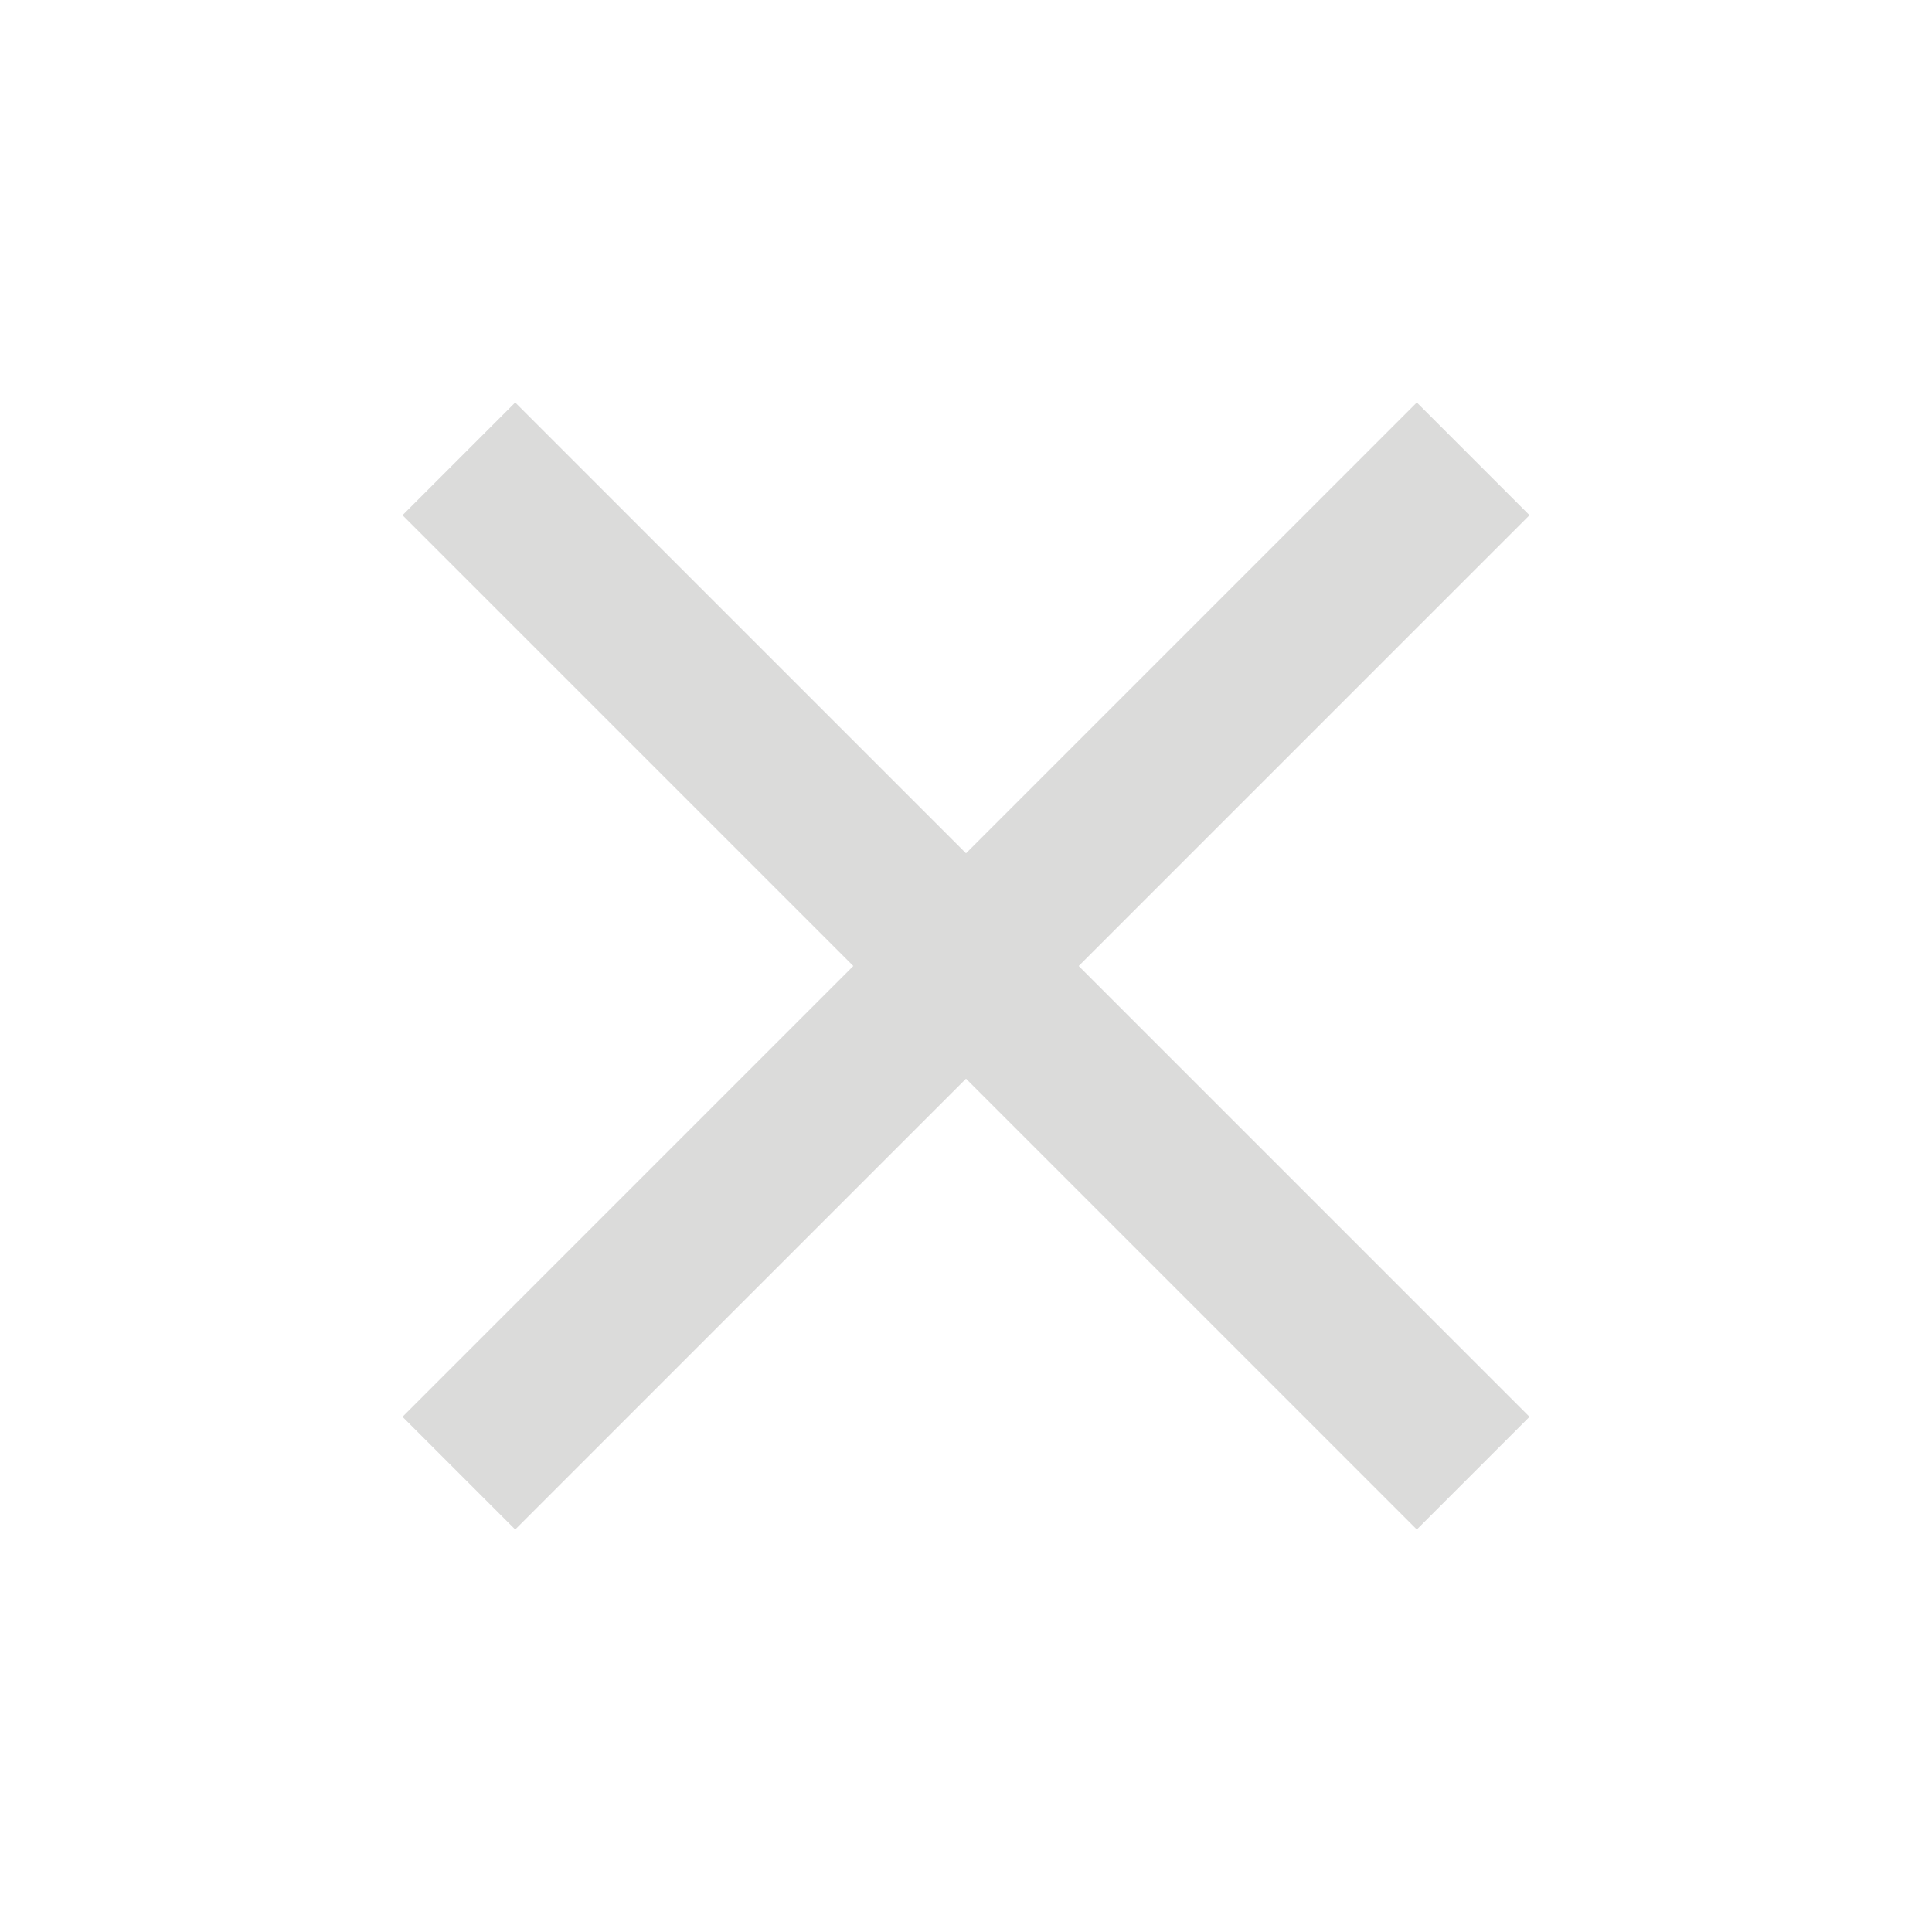
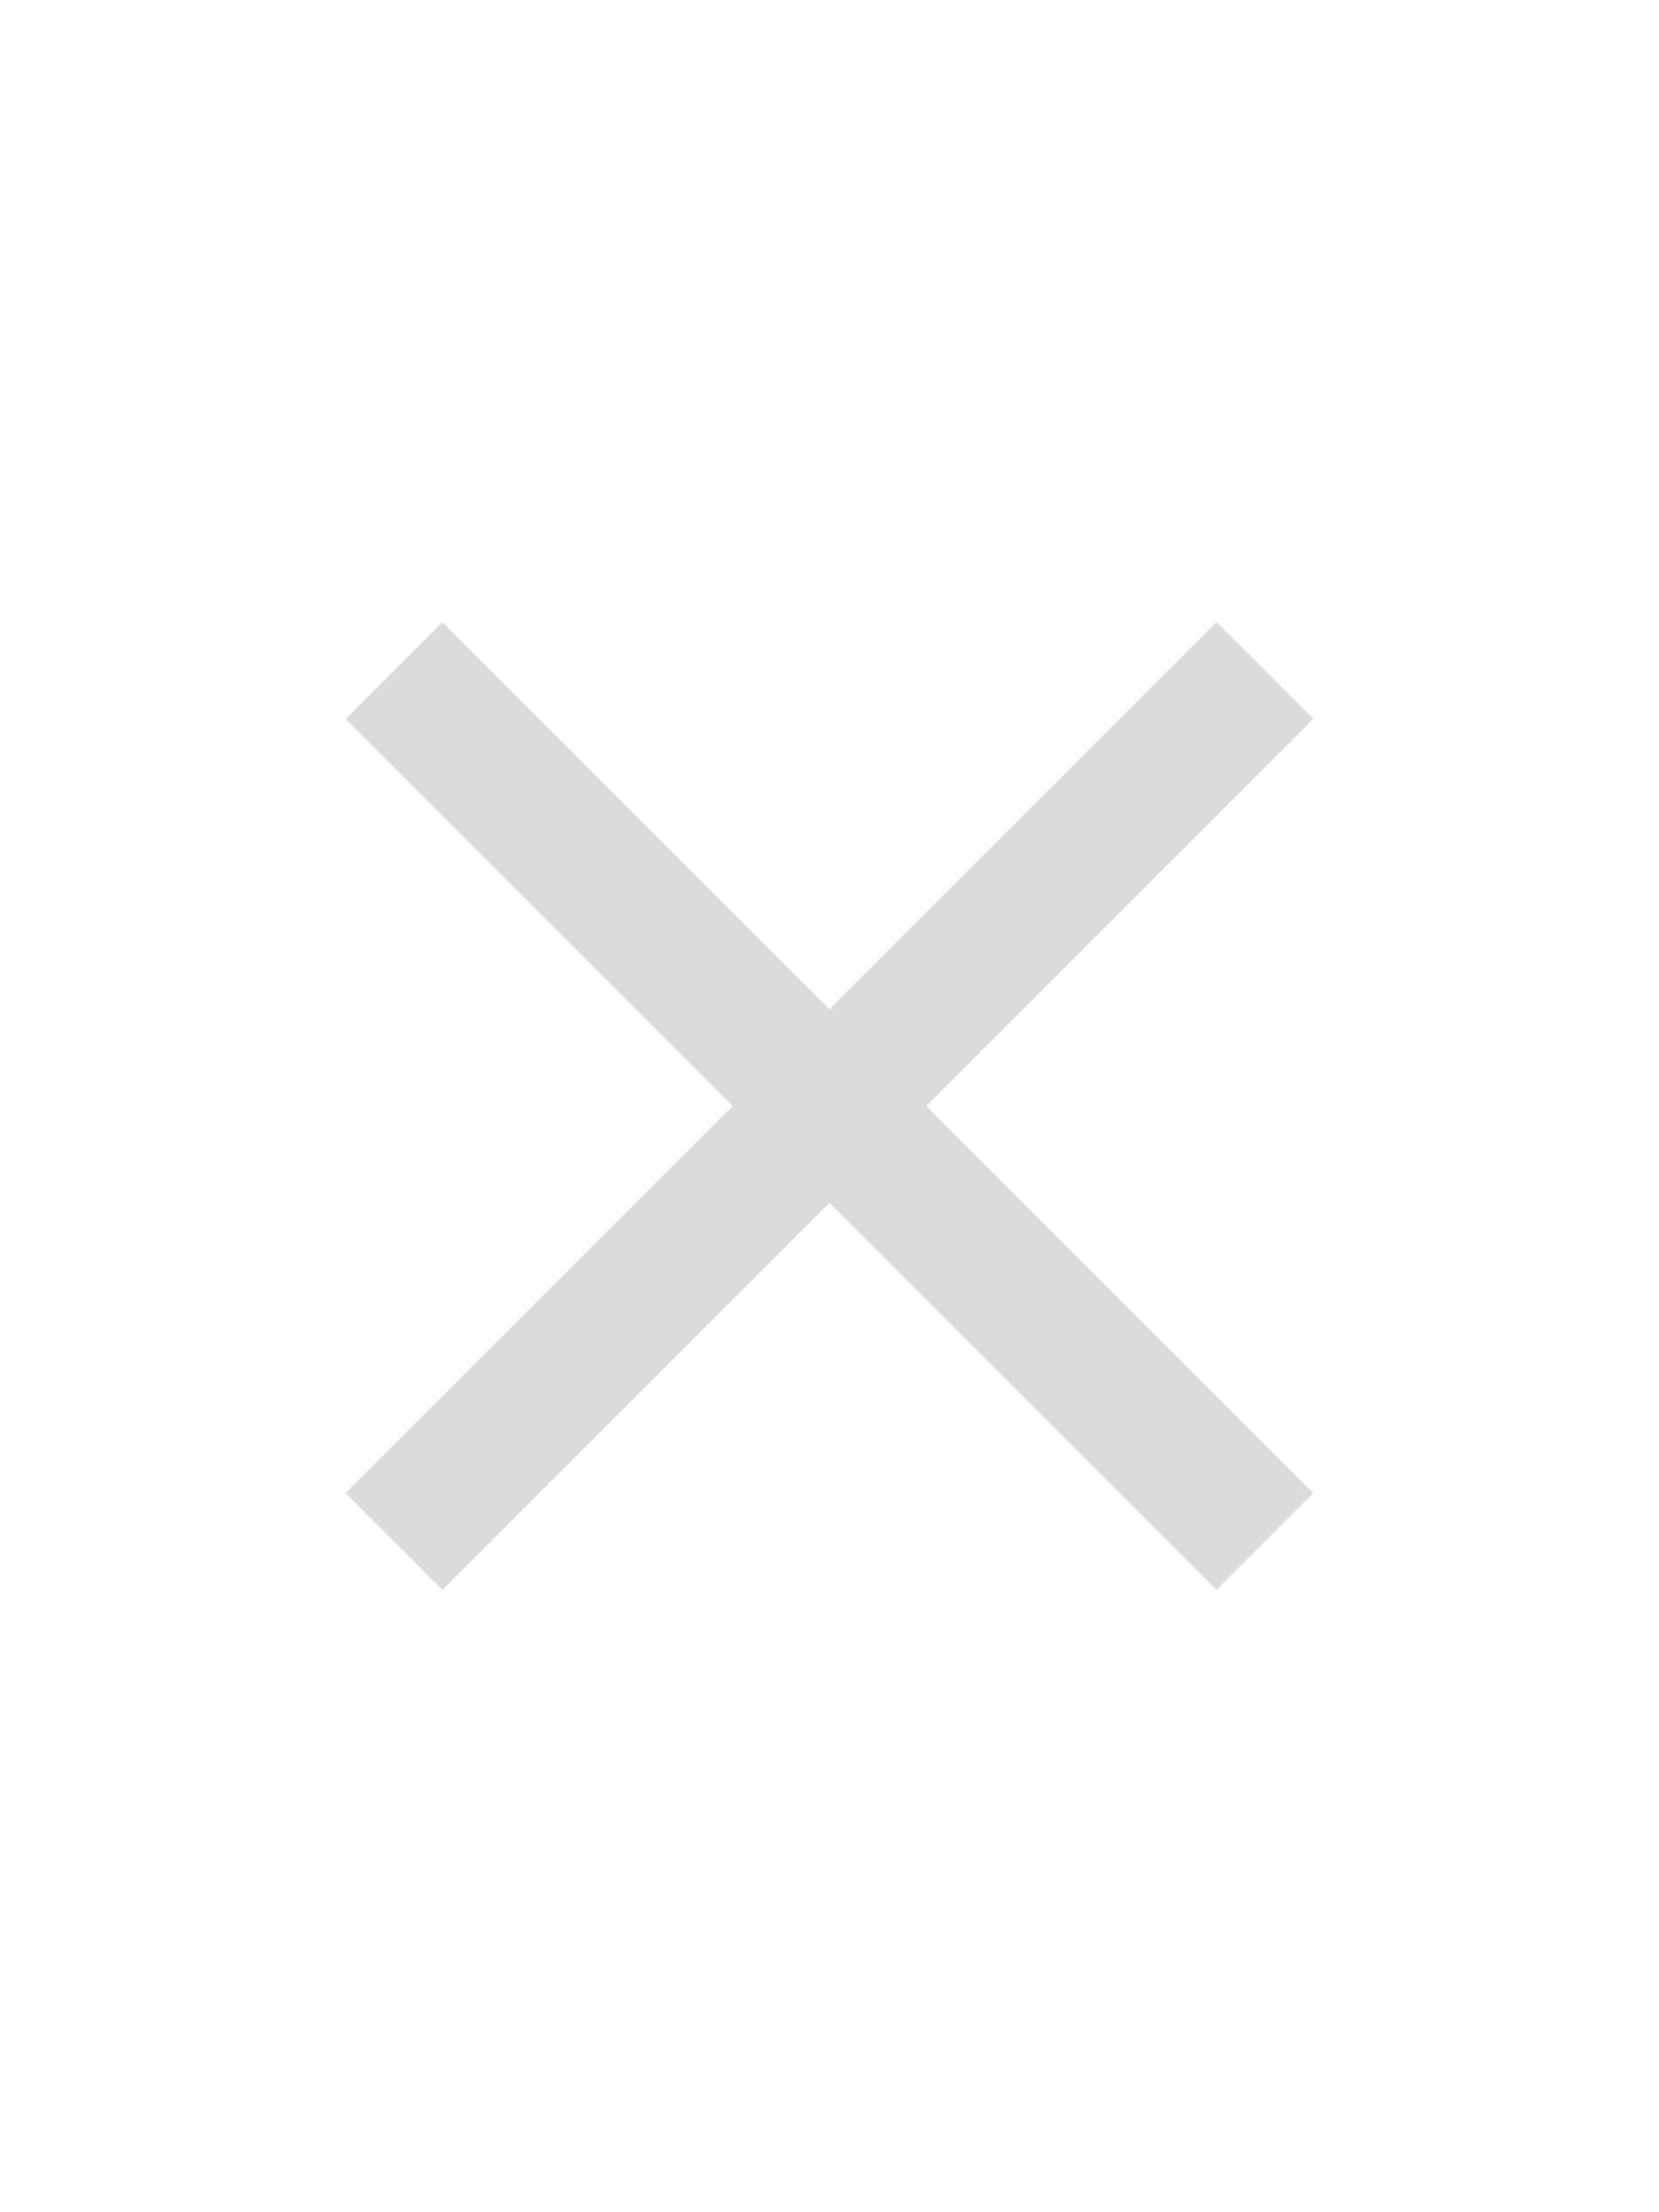
- <svg xmlns="http://www.w3.org/2000/svg" height="24px" viewBox="0 -960 960 960" width="24px" fill="#DBDBDA">
+ <svg xmlns="http://www.w3.org/2000/svg" height="24px" viewBox="0 -960 960 960" width="18px" fill="#DBDBDA">
  <path d="m256-200-56-56 224-224-224-224 56-56 224 224 224-224 56 56-224 224 224 224-56 56-224-224-224 224Z" />
</svg>
